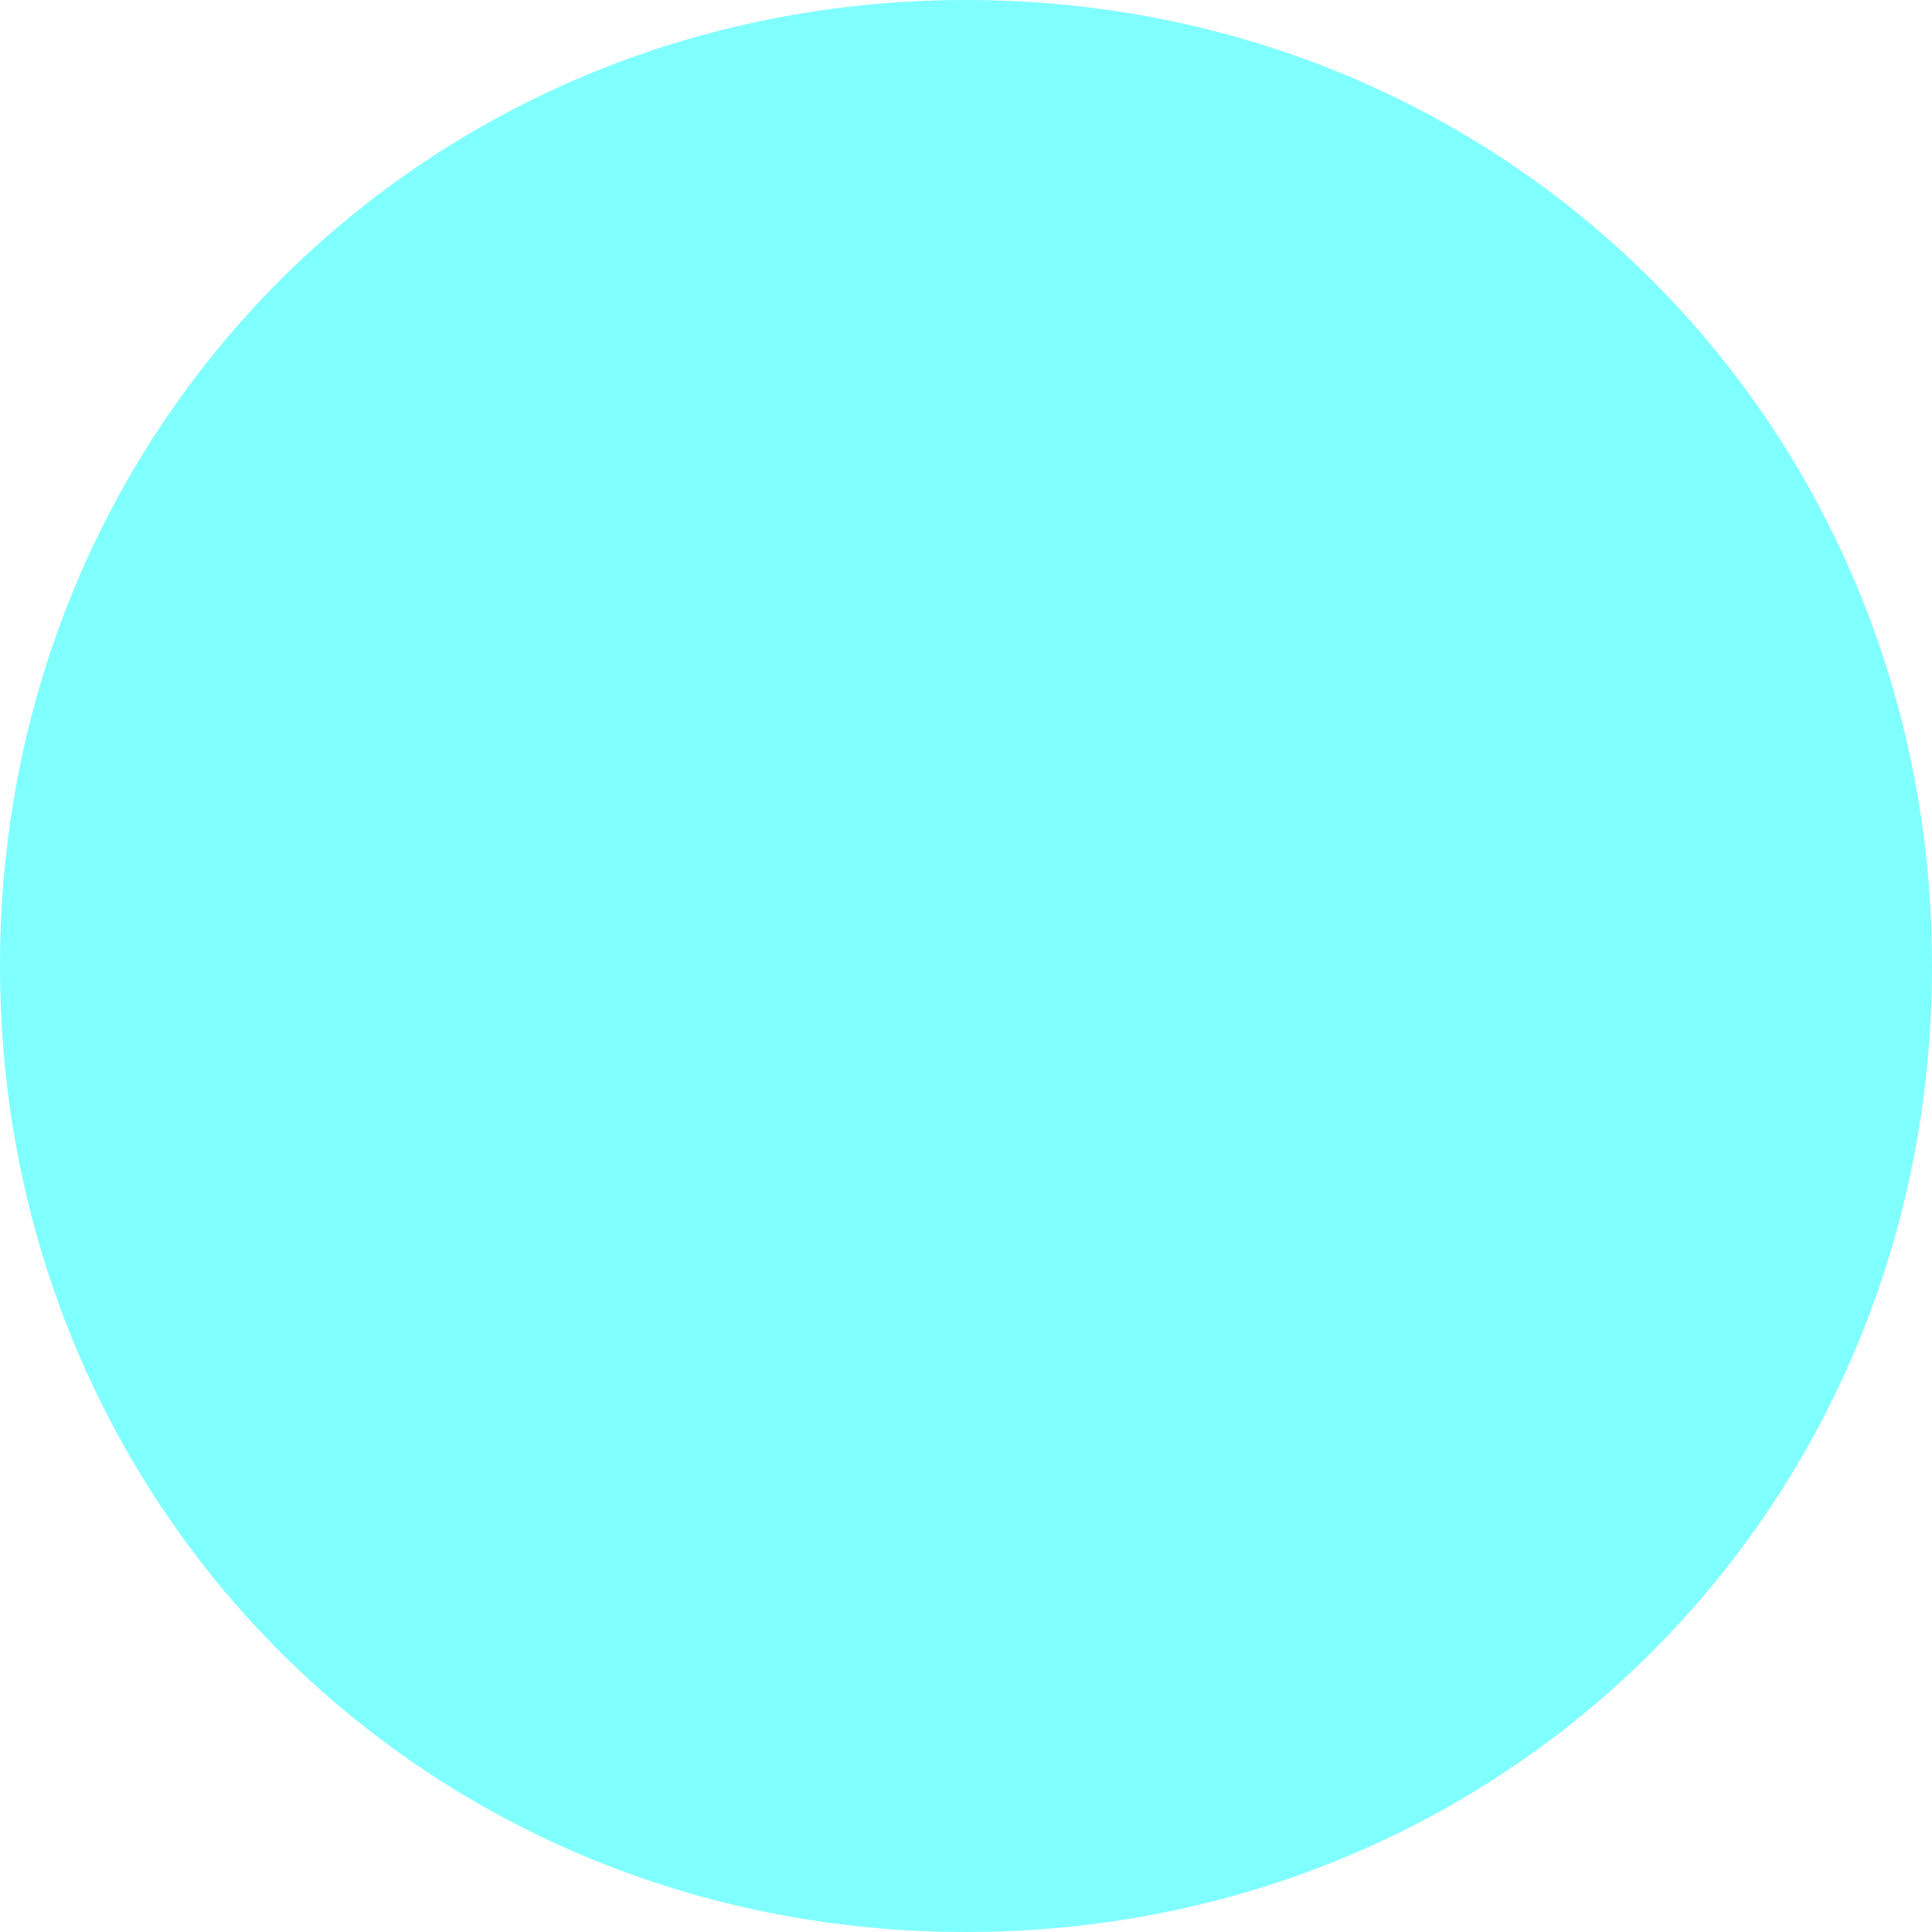
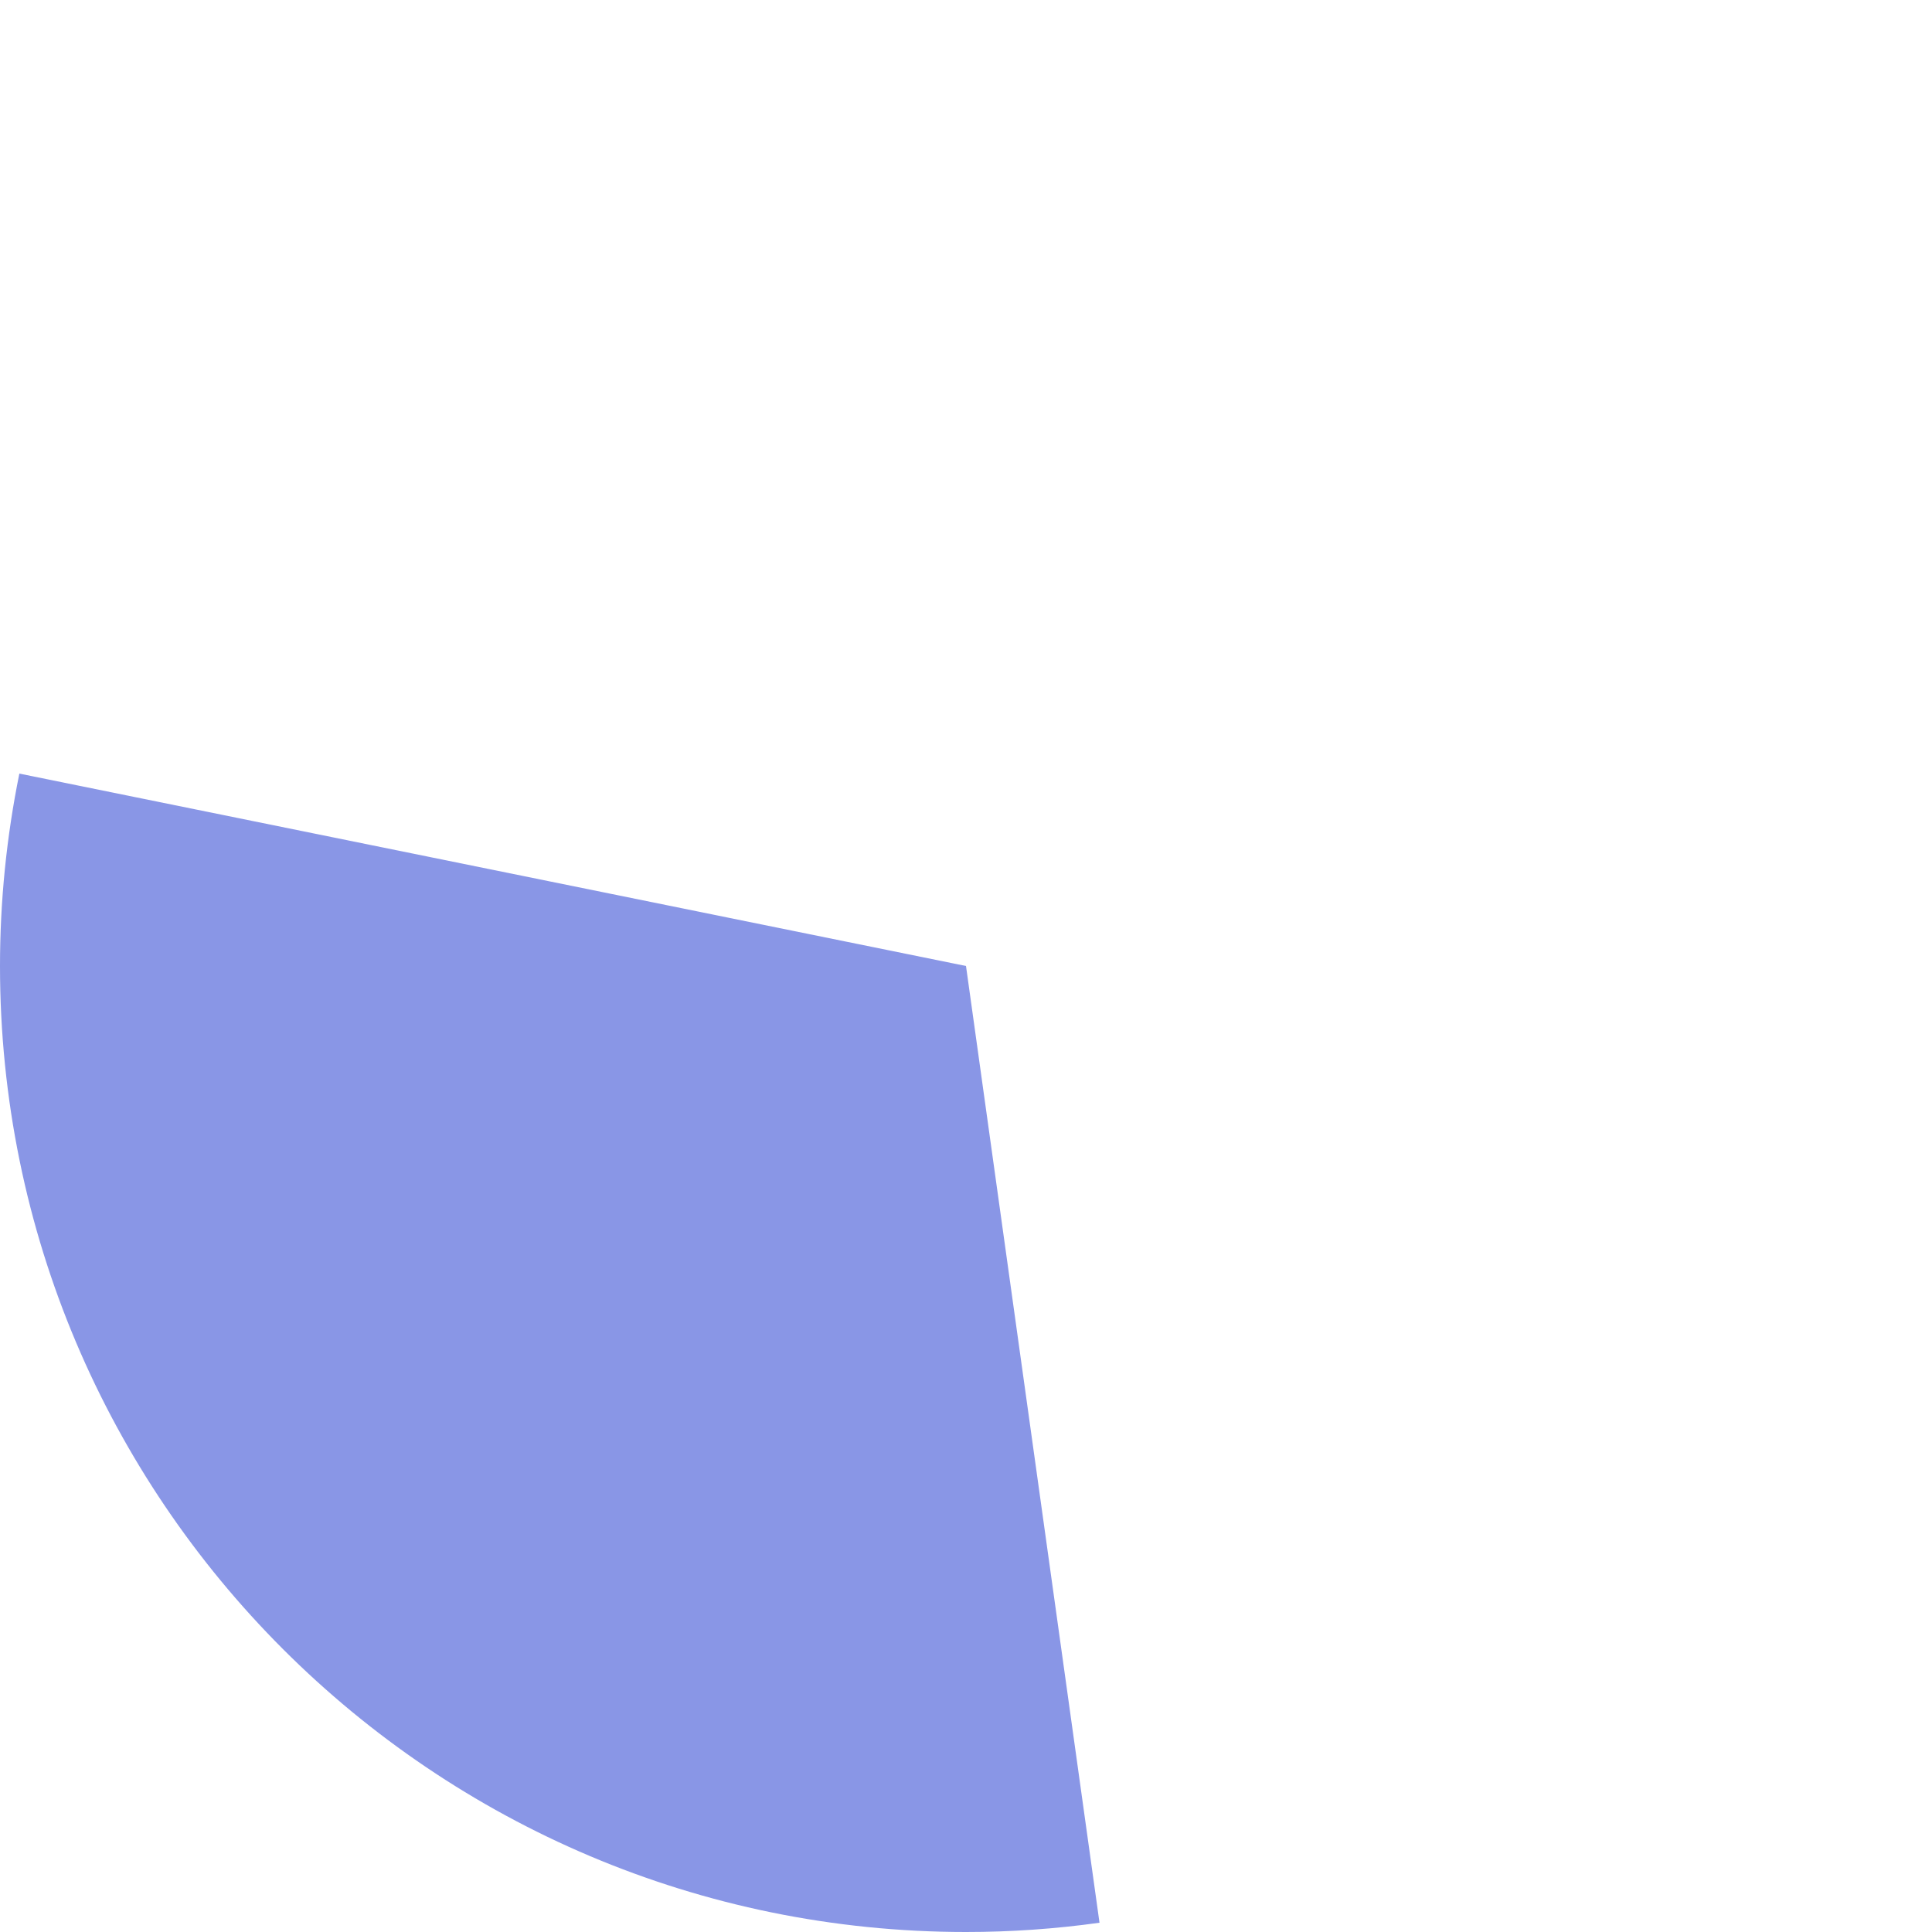
- <svg xmlns="http://www.w3.org/2000/svg" version="1.1" width="8px" height="8px">
-   <g transform="matrix(1 0 0 1 -894 -425 )">
-     <path d="M 898 425  C 900.24 425  902 426.76  902 429  C 902 431.24  900.24 433  898 433  C 895.76 433  894 431.24  894 429  C 894 426.76  895.76 425  898 425  Z " fill-rule="nonzero" fill="#80ffff" stroke="none" />
+ <svg xmlns="http://www.w3.org/2000/svg" version="1.1" width="160px" height="160px">
+   <g transform="matrix(1 0 0 1 -110 -334 )">
+     <path d="M 111.603 398.066  L 190 414  L 201.056 493.232  C 197.393 493.744  193.699 494  190 494  C 145.817 494  110 458.183  110 414  C 110 408.648  110.537 403.31  111.603 398.066  Z " fill-rule="nonzero" fill="#8996e6" stroke="none" />
  </g>
</svg>
